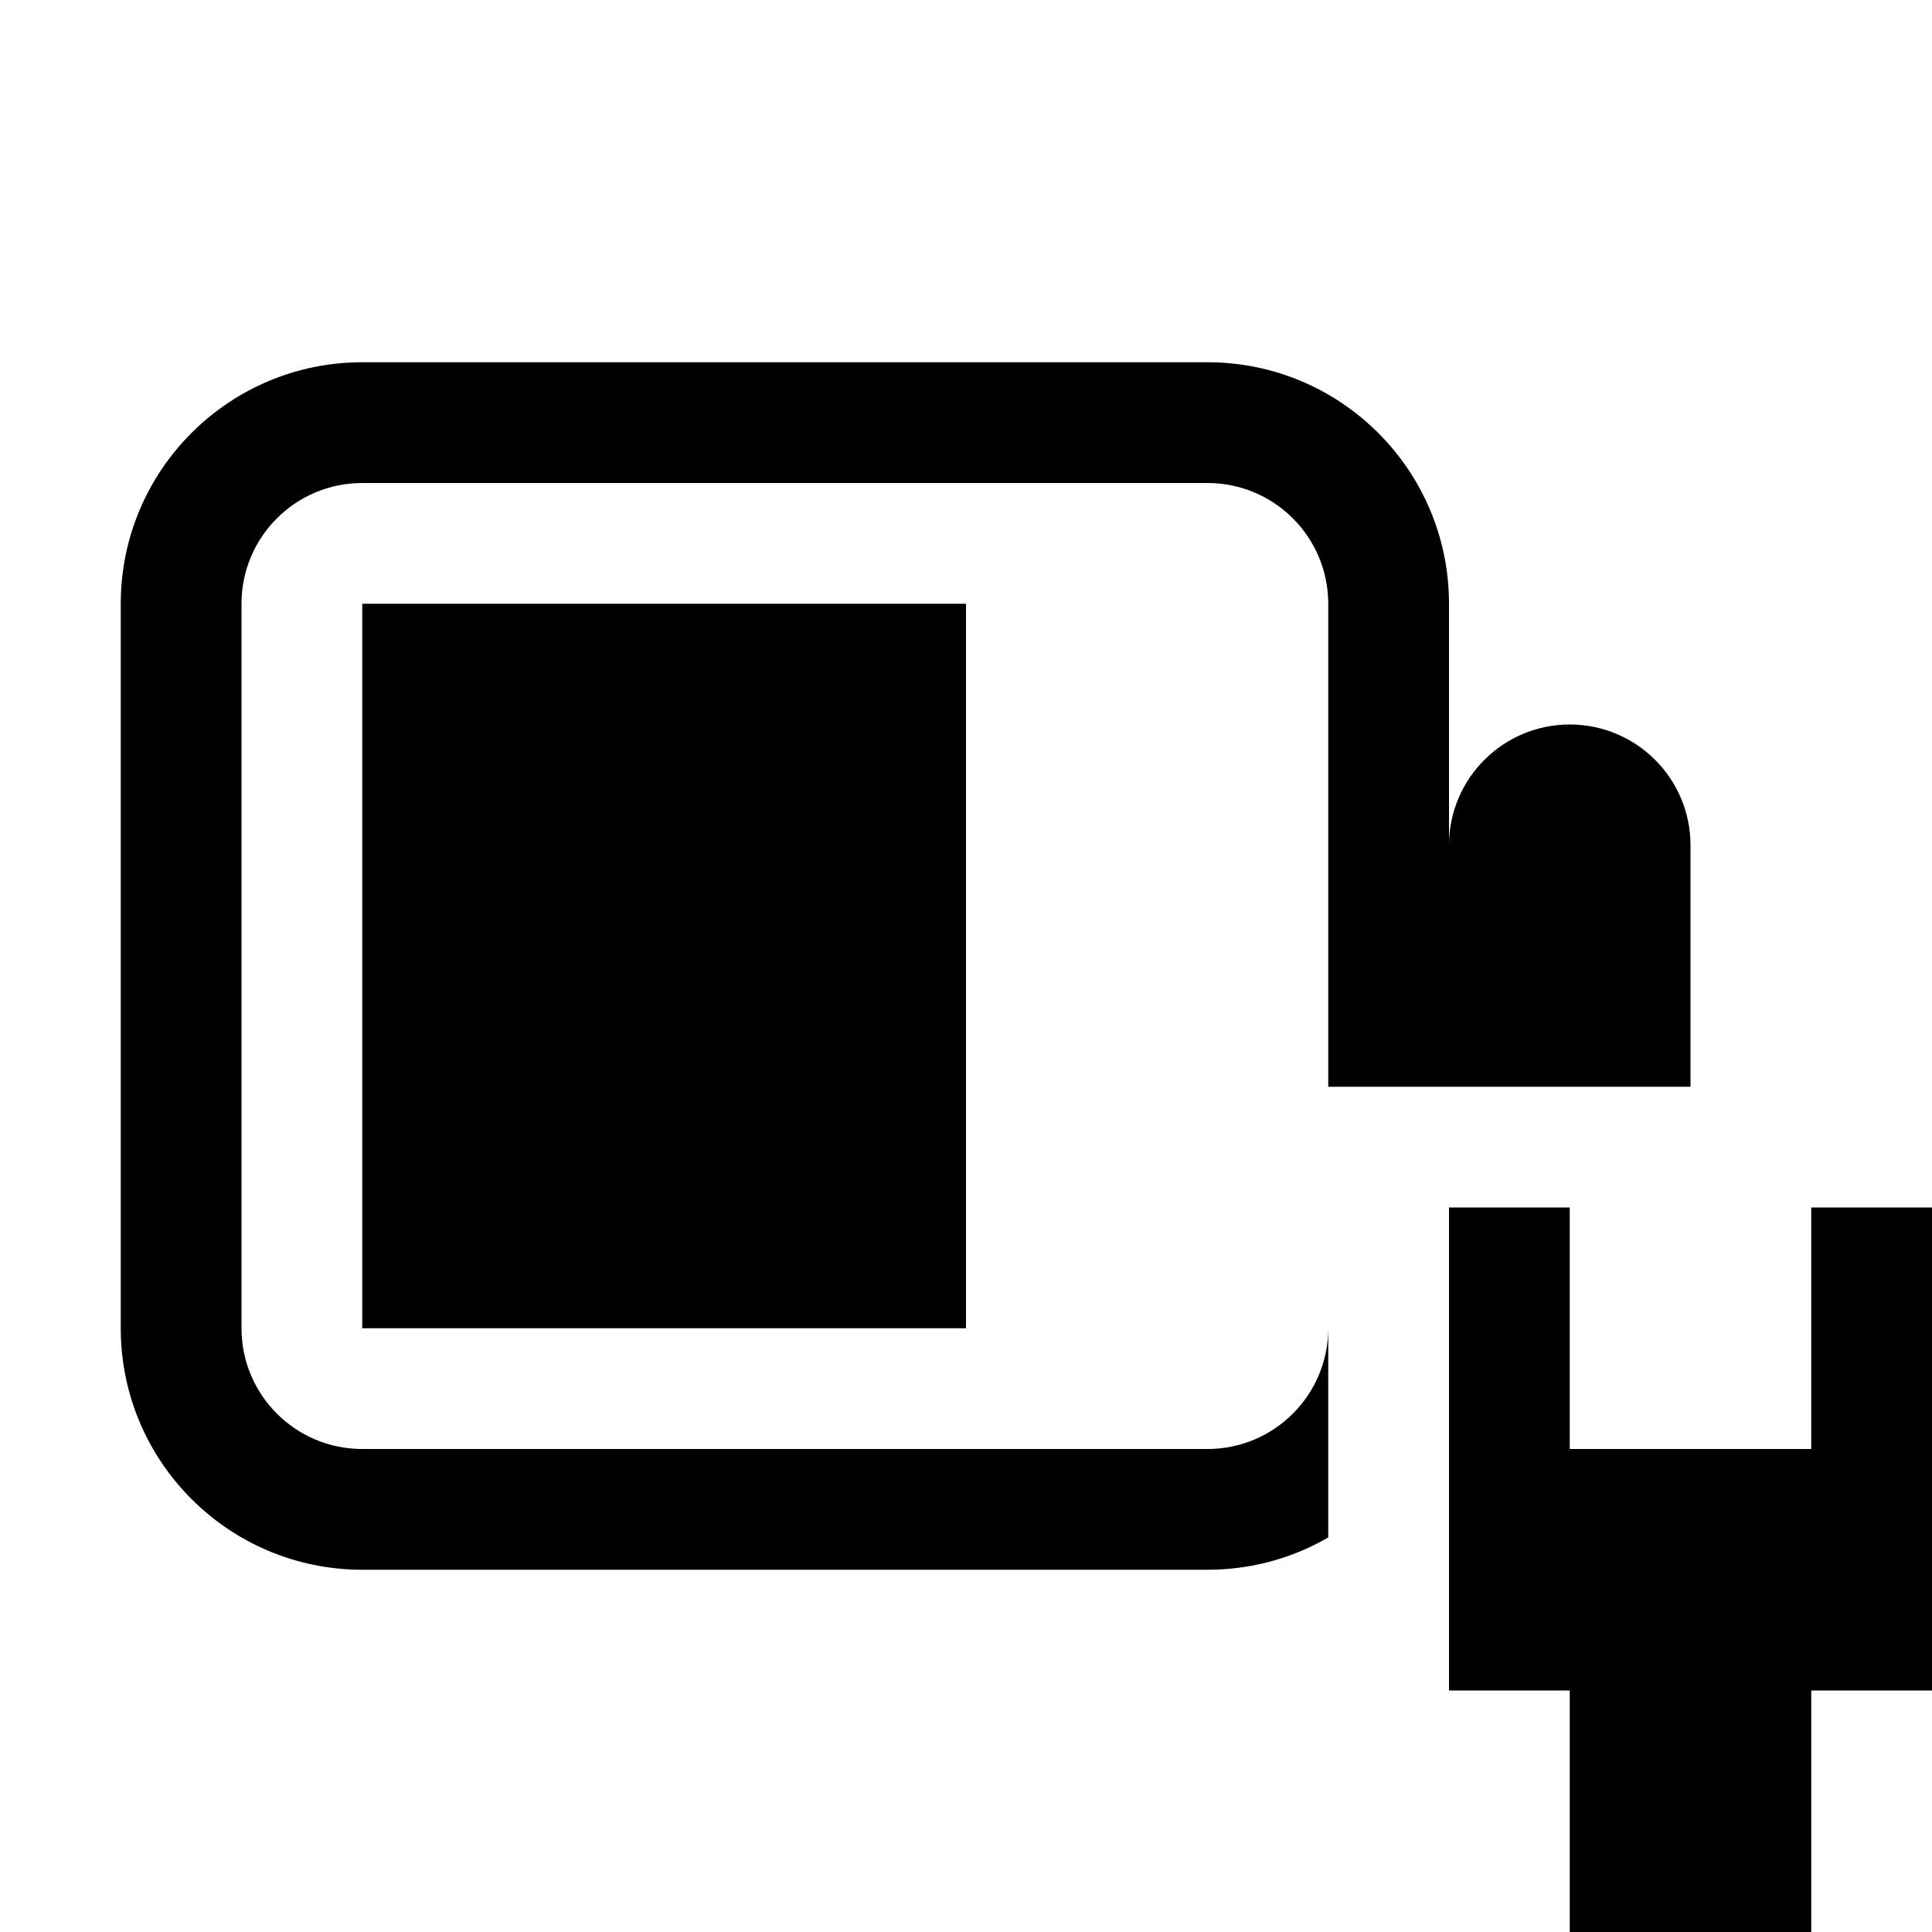
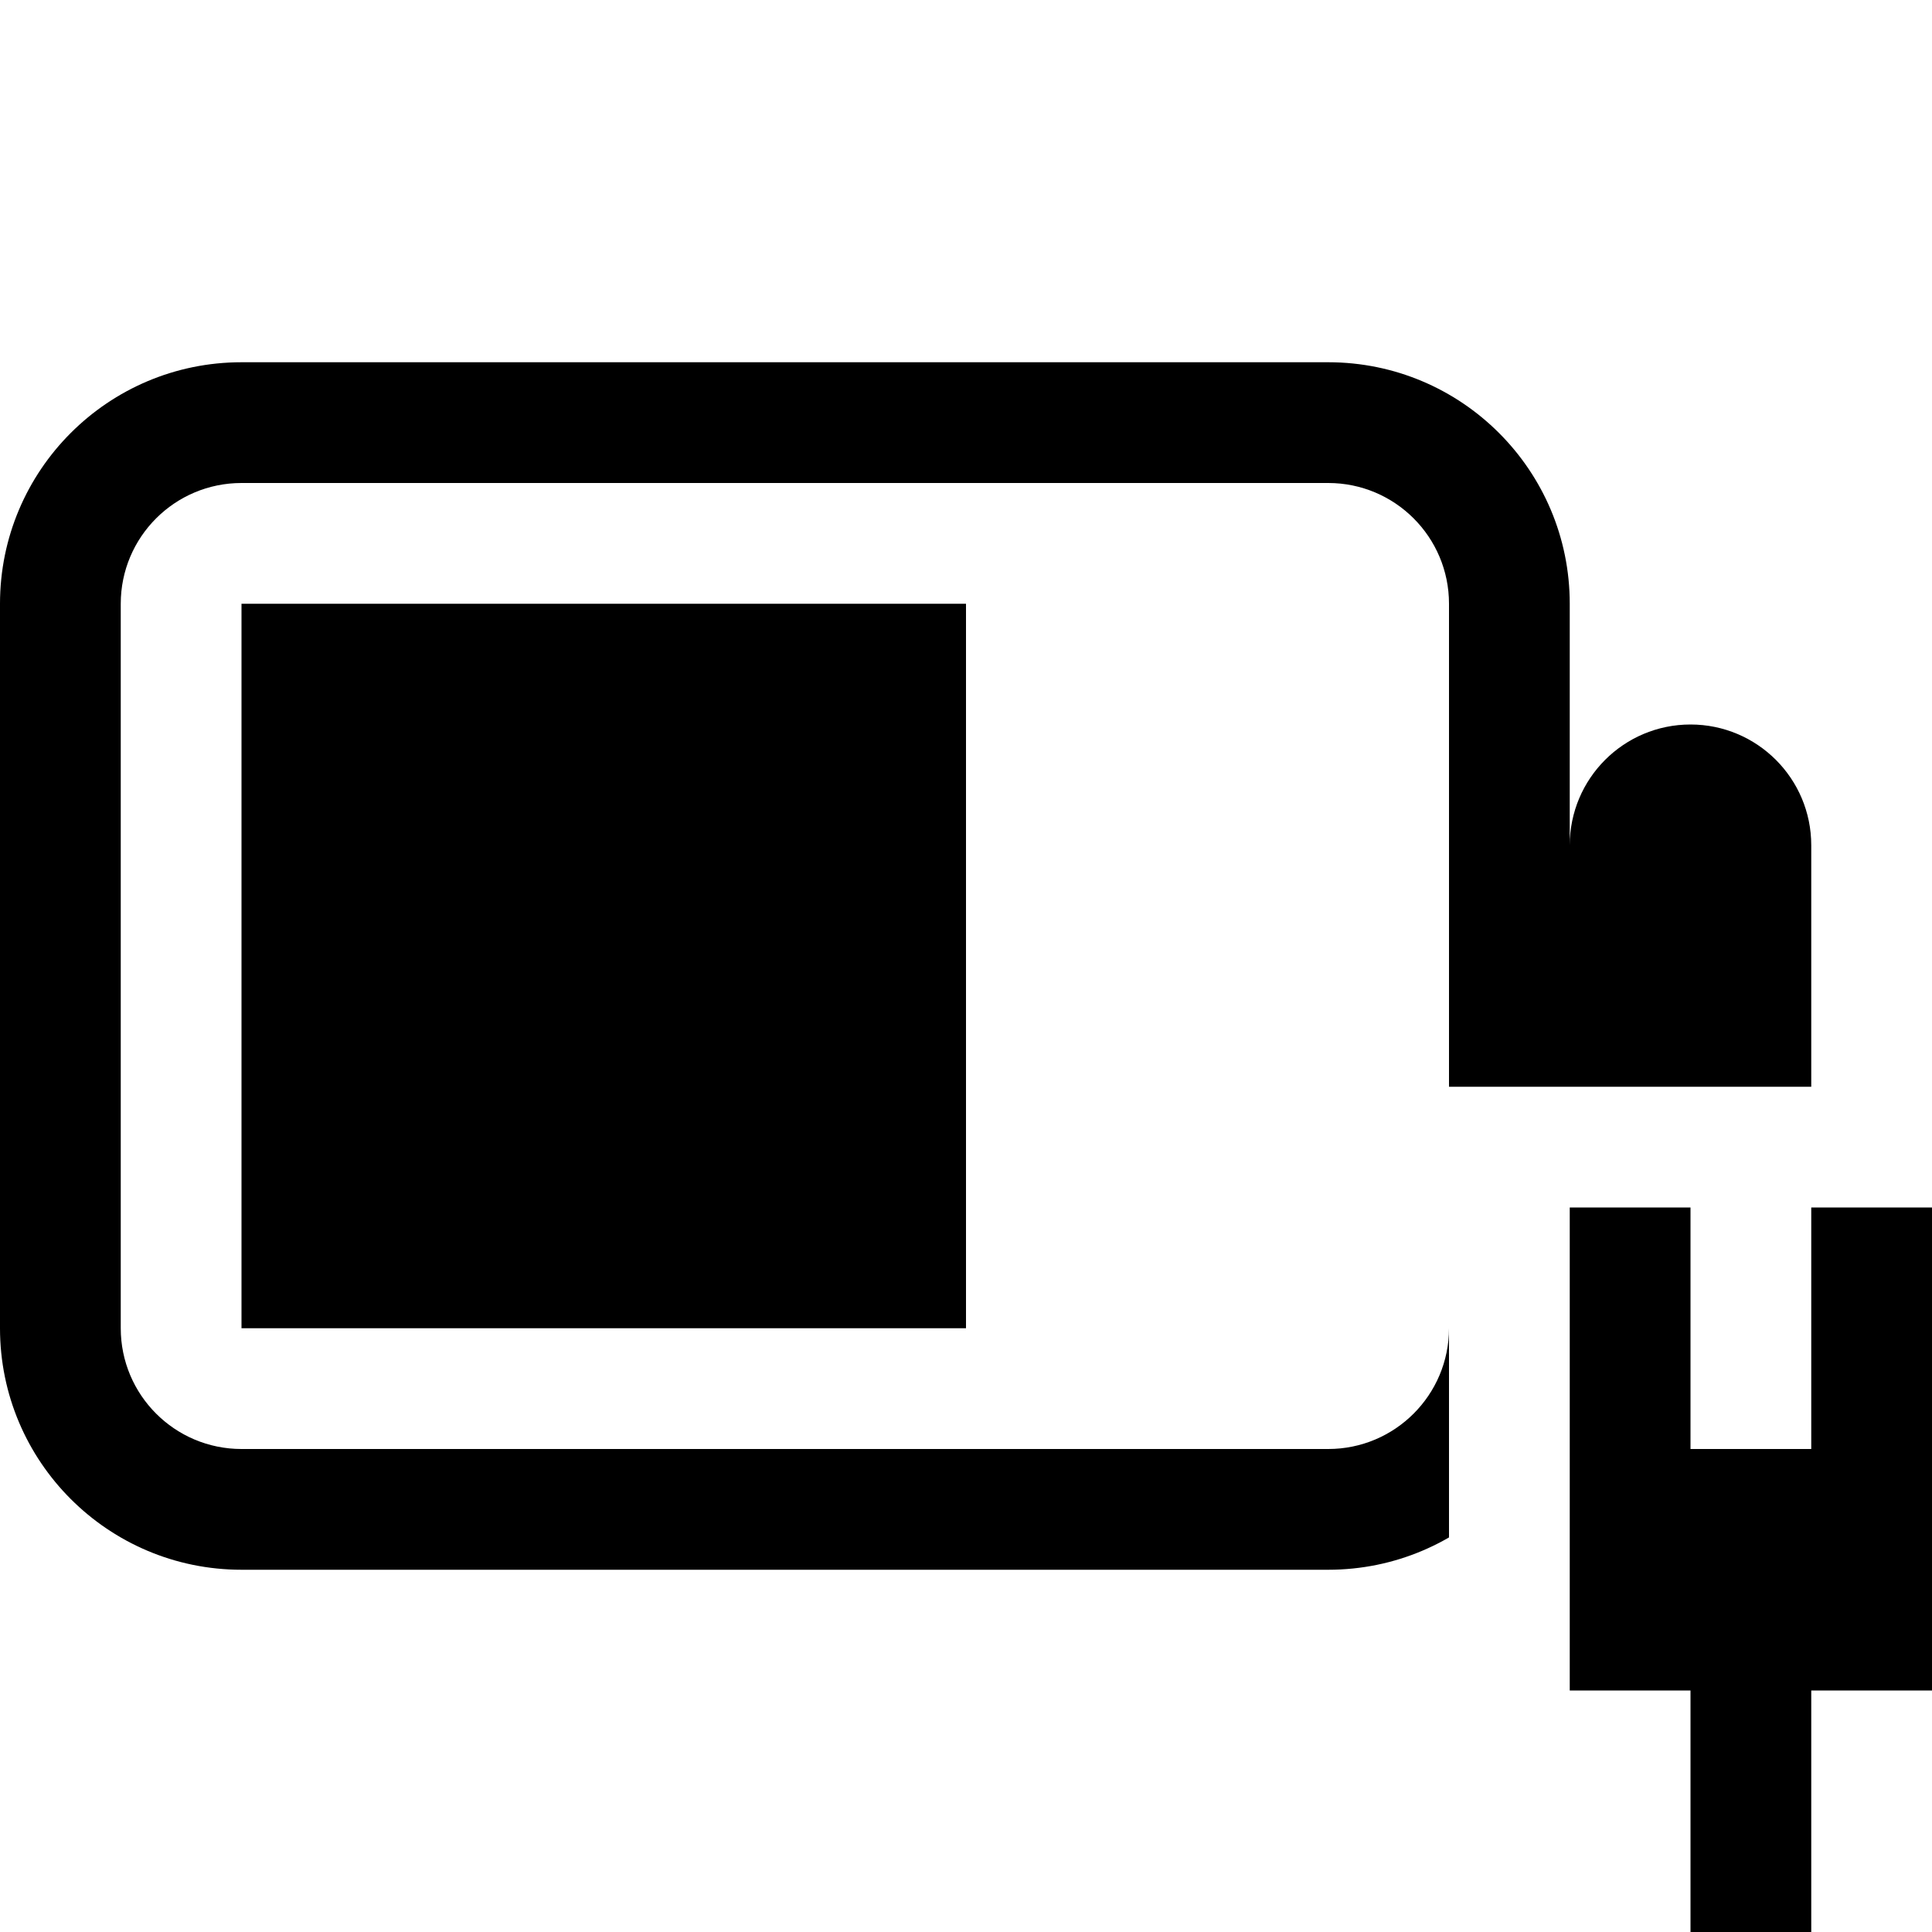
<svg xmlns="http://www.w3.org/2000/svg" width="16" height="16" viewBox="0 0 16 16">
  <defs>
    <clipPath id="moat">
-       <path clip-rule="evenodd" fill-rule="evenodd" d="M0 0H16V16H0zM11 9h6v1h-6zM11 10h6v1h-6zM11 11h6v1h-6zM11 12h6v1h-6zM11 13h6v1h-6zM11 14h6v1h-6zM12 15h4v1h-4zM12 16h4v1h-4z" />
+       <path clip-rule="evenodd" fill-rule="evenodd" d="M0 0H16V16H0zM12 9h5v1h-5zM12 10h5v1h-5zM12 11h5v1h-5zM12 12h5v1h-5zM12 13h5v1h-5zM12 14h5v1h-5zM13 15h3v1h-3zM13 16h3v1h-3z" />
    </clipPath>
  </defs>
  <g clip-path="url(#moat)">
-     <path fill-rule="evenodd" fill="#000000" d="M3 3h7a2 2 0 0 1 2 2v6a2 2 0 0 1 -2 2h-7a2 2 0 0 1 -2 -2v-6a2 2 0 0 1 2 -2zM3 4h7a1 1 0 0 1 1 1v6a1 1 0 0 1 -1 1h-7a1 1 0 0 1 -1 -1v-6a1 1 0 0 1 1 -1zM13 6h0a1 1 0 0 1 1 1v2a1 1 0 0 1 -1 1h0a1 1 0 0 1 -1 -1v-2a1 1 0 0 1 1 -1z" />
-     <path fill="#000000" d="M3 5h5v6h-5z" />
+     <path fill-rule="evenodd" fill="#000000" d="M2 3h9a2 2 0 0 1 2 2v6a2 2 0 0 1 -2 2h-9a2 2 0 0 1 -2 -2v-6a2 2 0 0 1 2 -2zM2 4h9a1 1 0 0 1 1 1v6a1 1 0 0 1 -1 1h-9a1 1 0 0 1 -1 -1v-6a1 1 0 0 1 1 -1zM14 6h0a1 1 0 0 1 1 1v2a1 1 0 0 1 -1 1h0a1 1 0 0 1 -1 -1v-2a1 1 0 0 1 1 -1z" />
+     <path fill="#000000" d="M2 5h6v6h-6z" />
  </g>
-   <path fill="#000000" d="M12 10h1v1h-1zM15 10h1v1h-1zM12 11h1v1h-1zM15 11h1v1h-1zM12 12h4v1h-4zM12 13h4v1h-4zM13 14h2v1h-2zM13 15h2v1h-2z" />
+   <path fill="#000000" d="M13 10h1v1h-1zM15 10h1v1h-1zM13 11h1v1h-1zM15 11h1v1h-1zM13 12h3v1h-3zM13 13h3v1h-3zM14 14h1v1h-1zM14 15h1v1h-1z" />
</svg>
